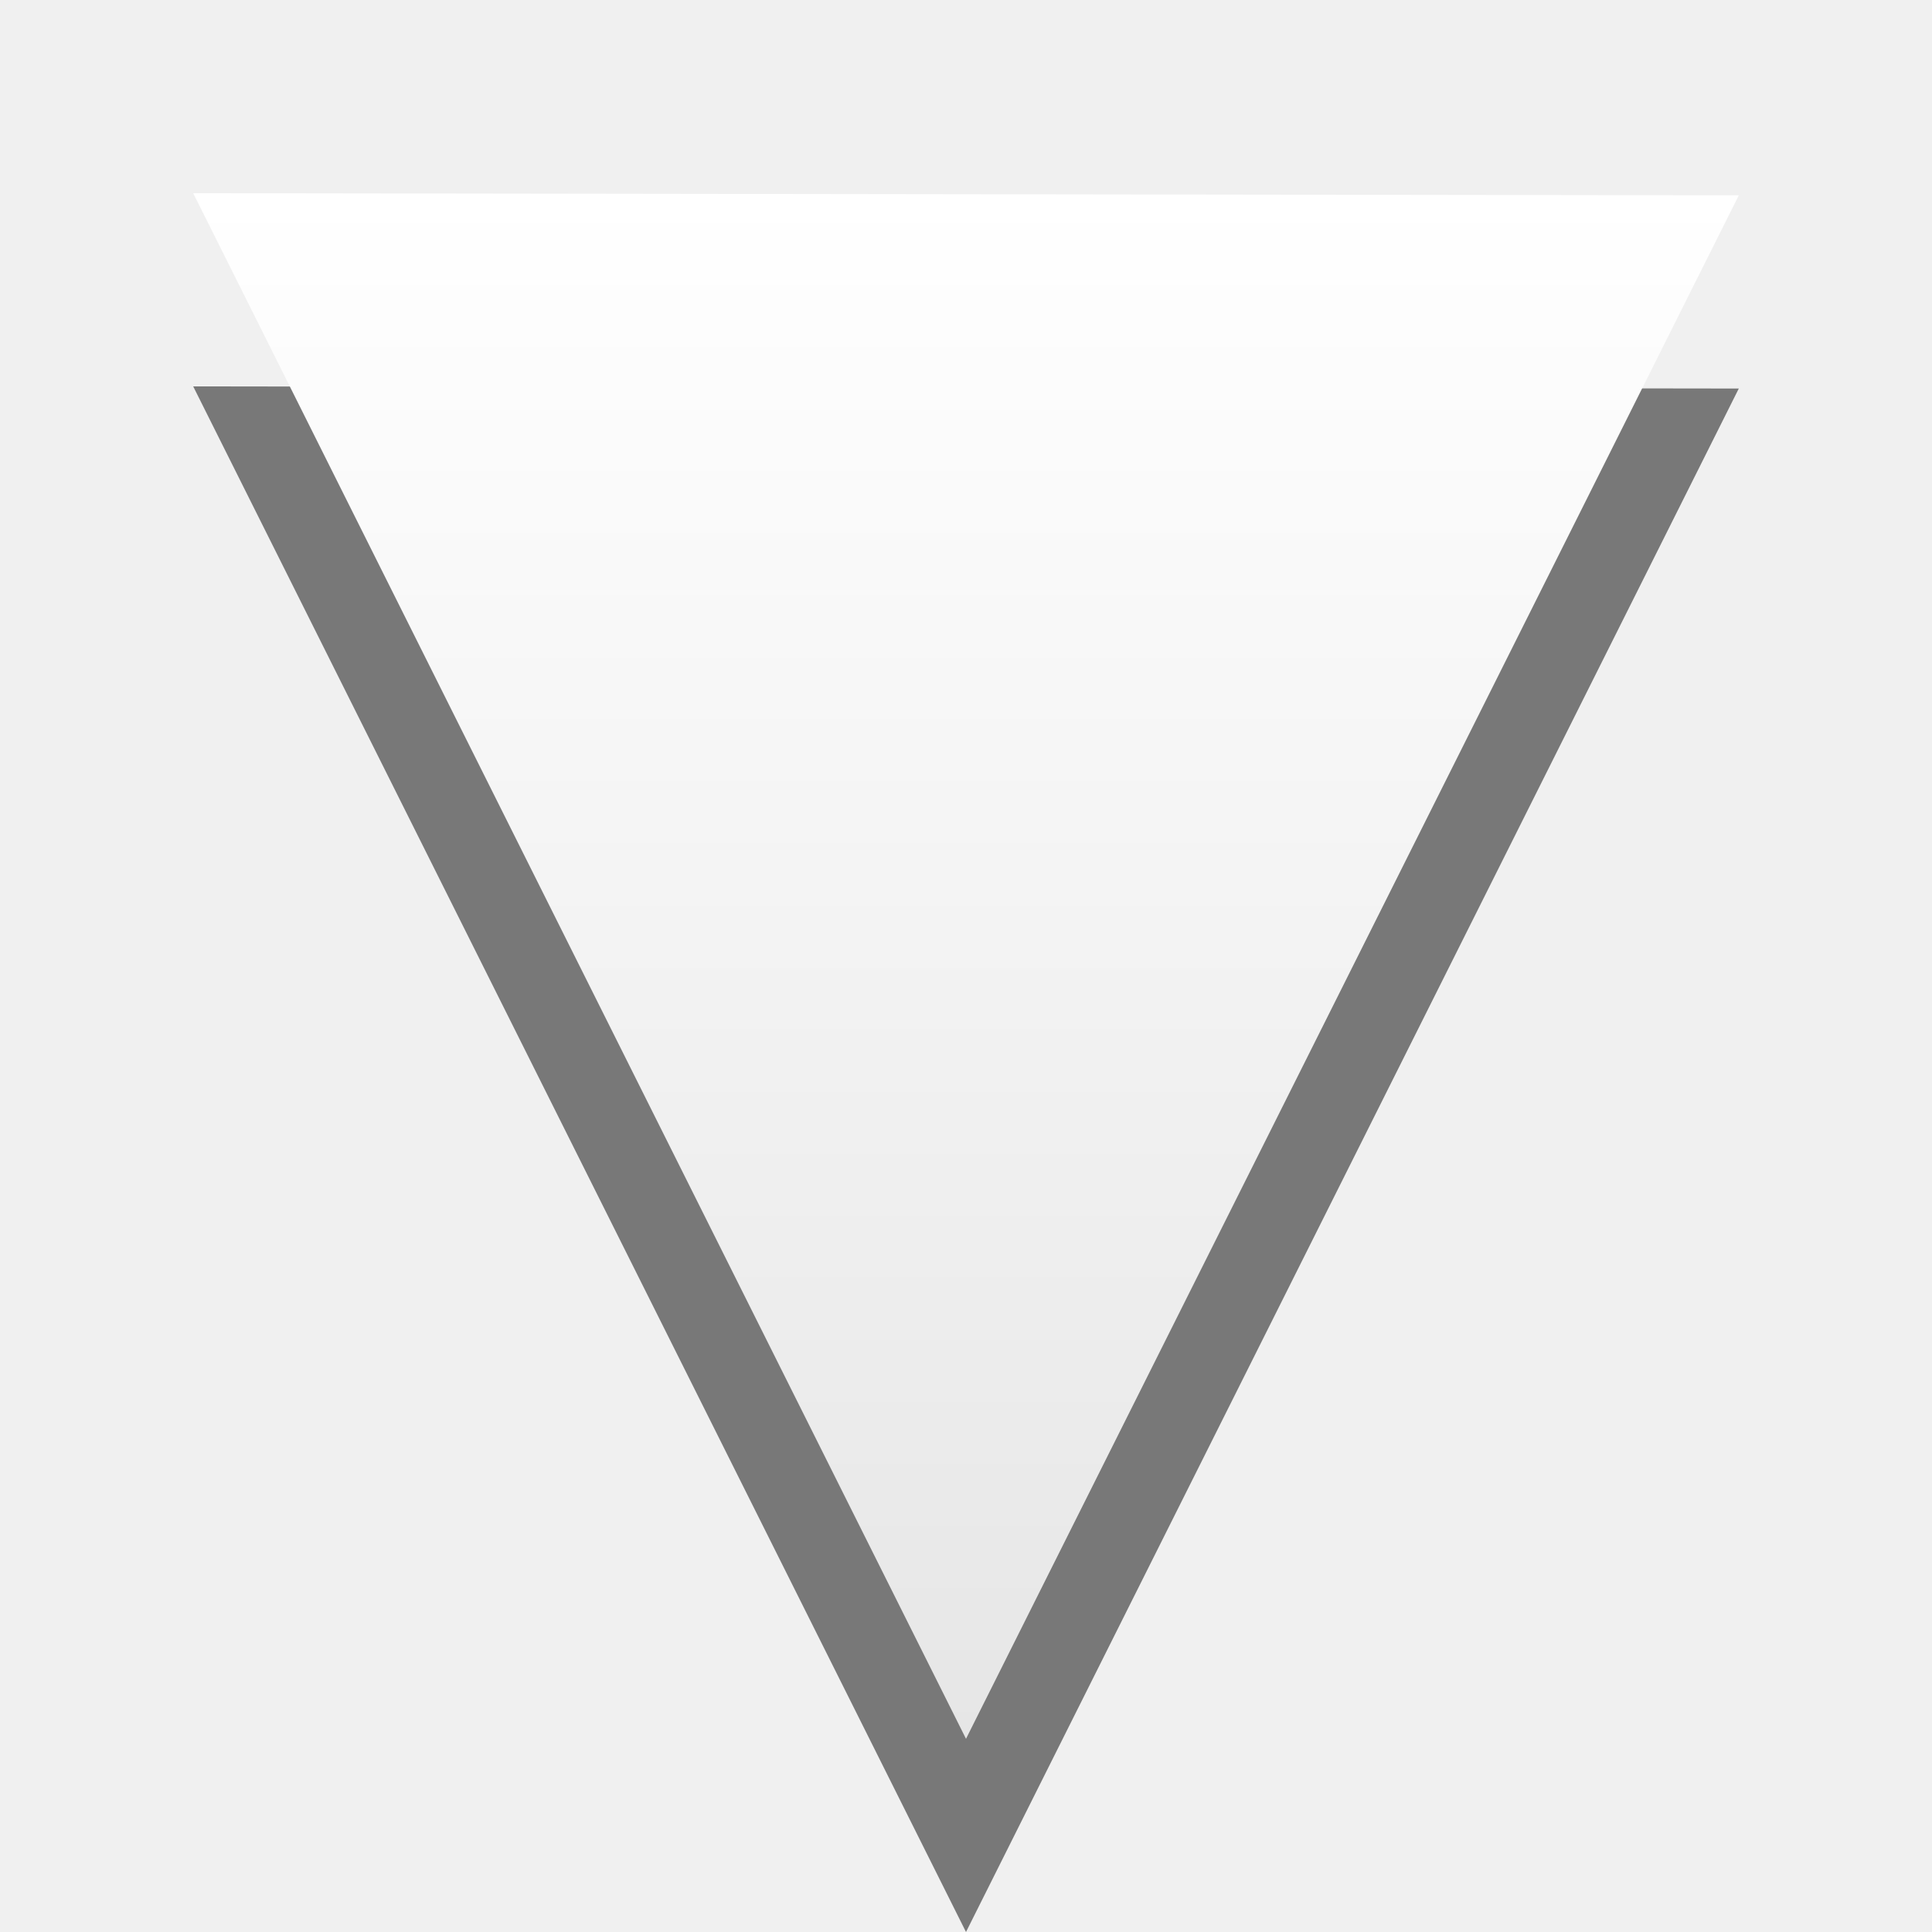
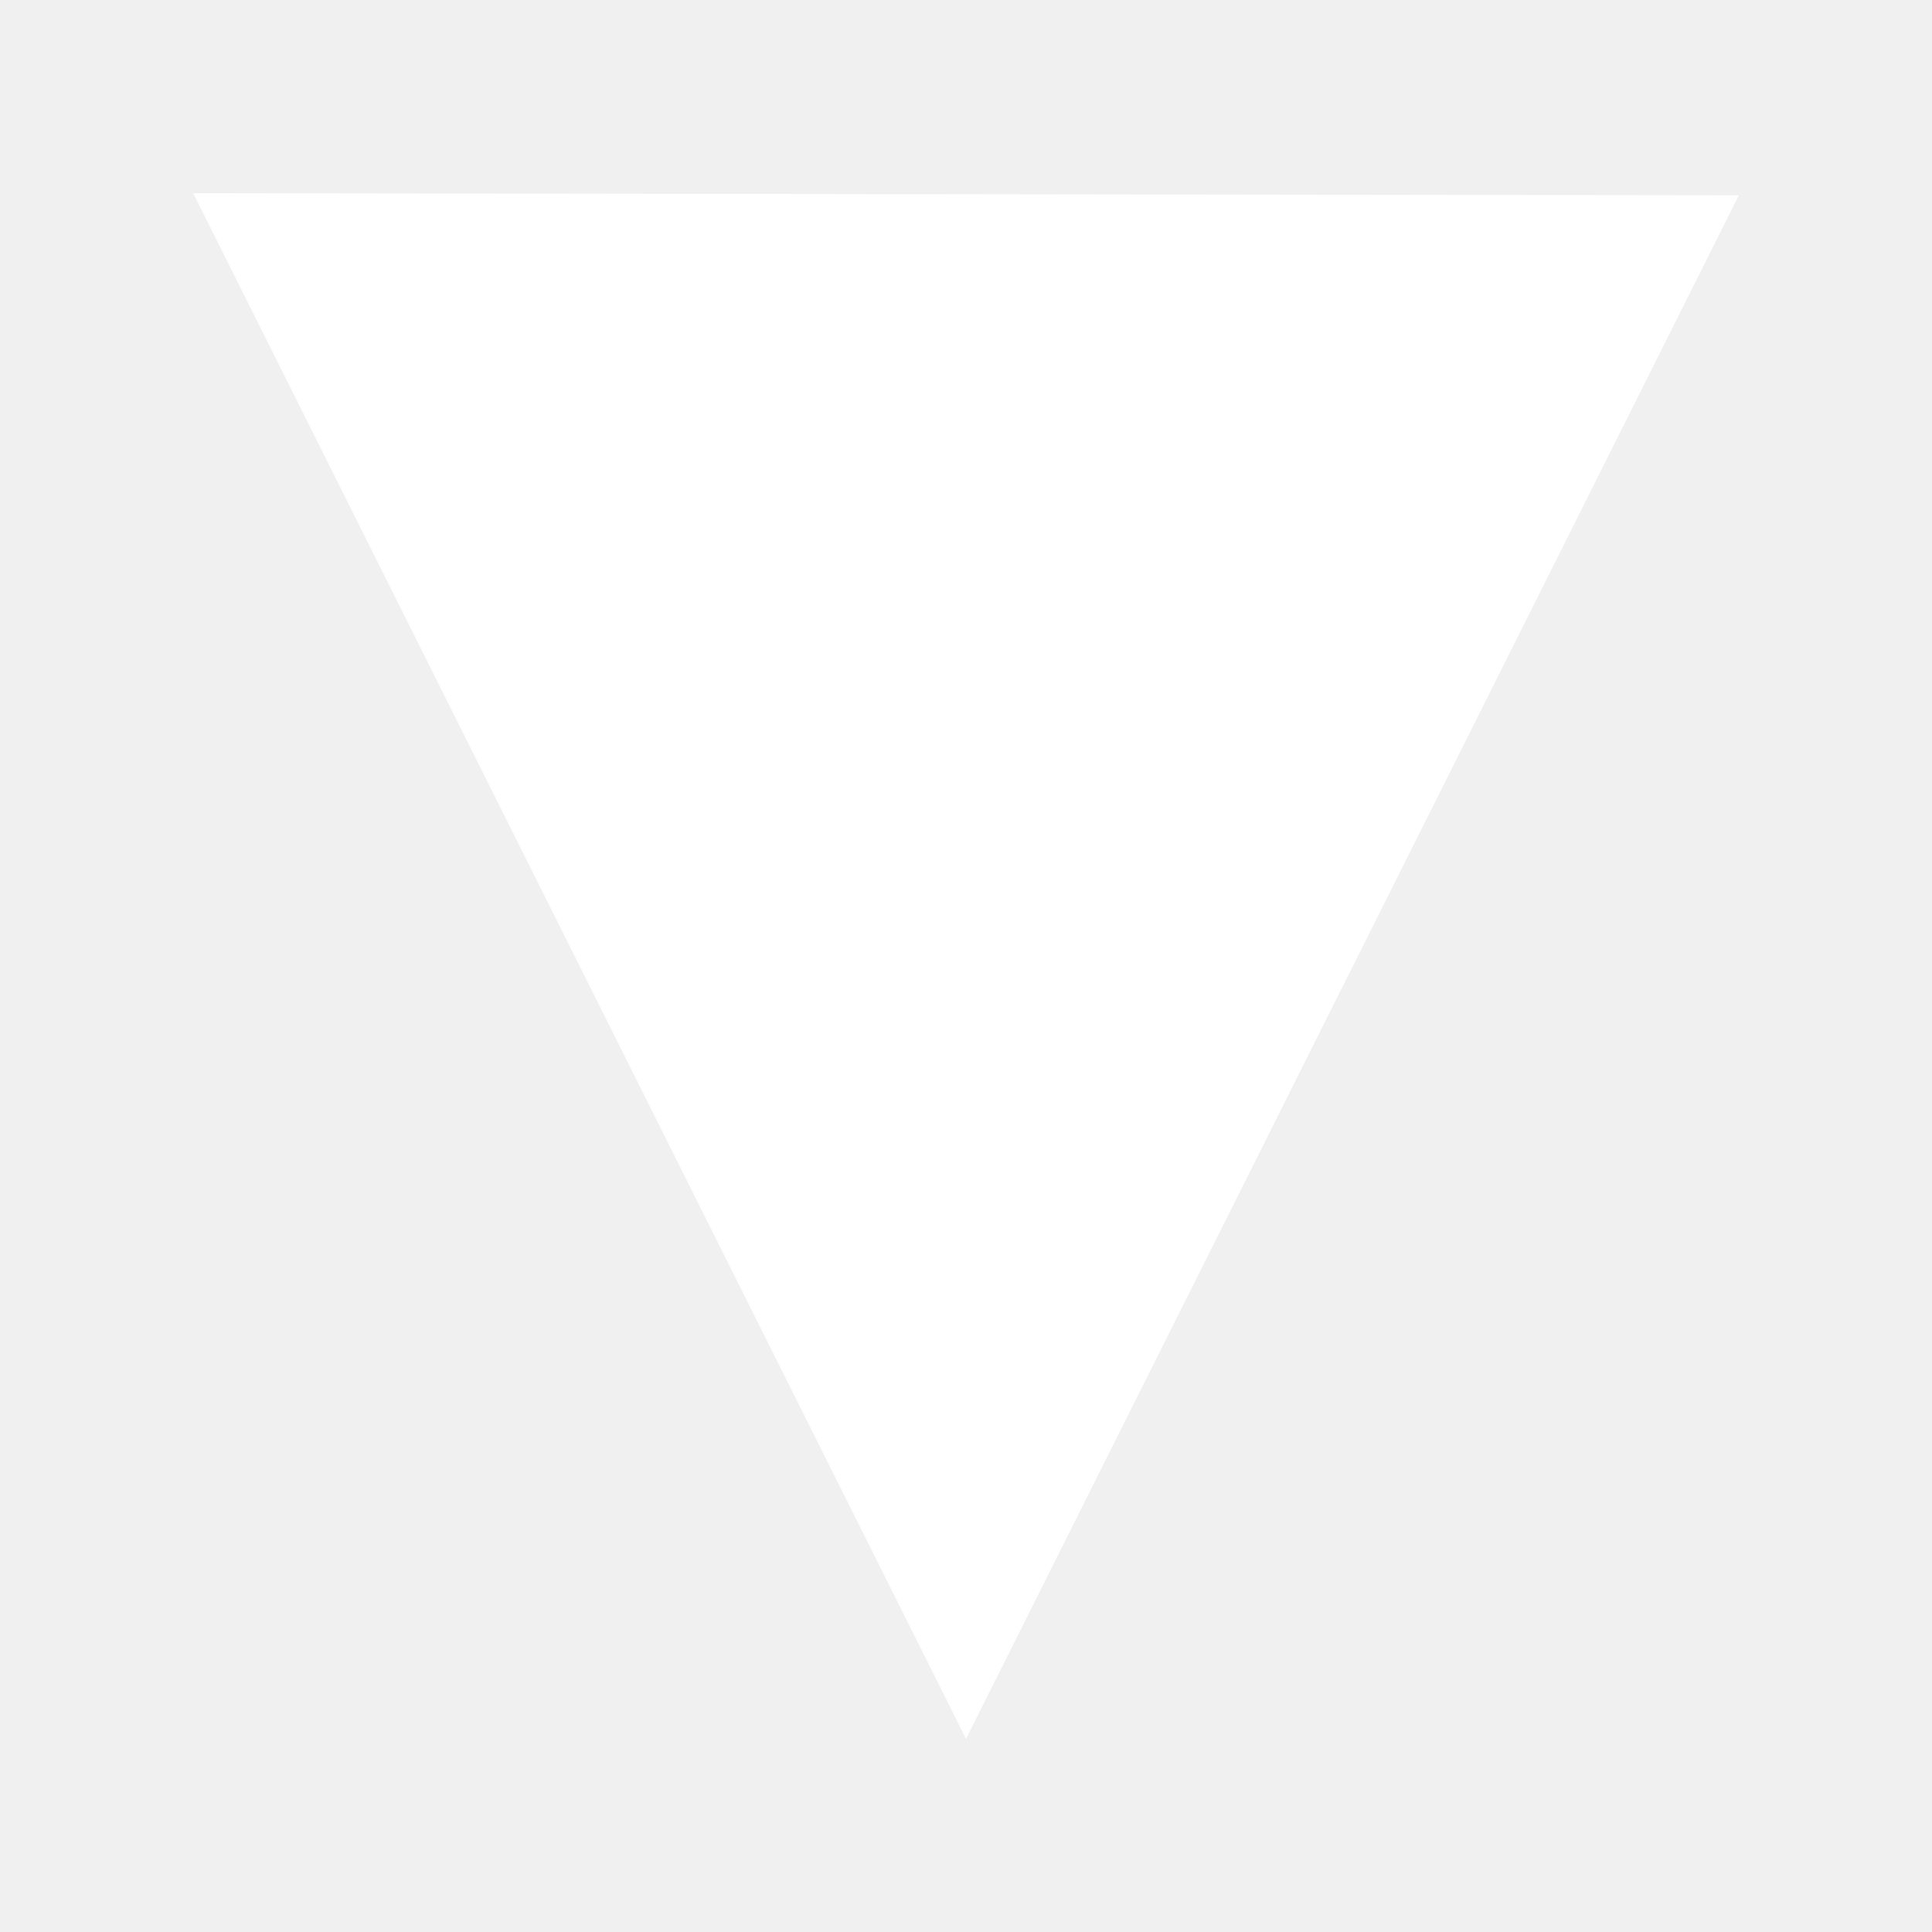
- <svg xmlns="http://www.w3.org/2000/svg" height="10" width="10" version="1.0">
-   <defs>
+ <svg xmlns="http://www.w3.org/2000/svg" height="10" width="10" version="1.0" id="svg2">
+   <defs id="defs4">
    <linearGradient id="a" x1="8.496" gradientUnits="userSpaceOnUse" y1="-.062" gradientTransform="matrix(1.0526 0 0 .98436 -3.4211 1.0602)" x2="8.496" y2="8.083">
-       <stop stop-color="#fff" offset="0" />
-       <stop stop-color="#e6e6e6" offset="1" />
+       <stop stop-color="#fff" offset="0" id="stop7" />
+       <stop stop-color="#e6e6e6" offset="1" id="stop9" />
    </linearGradient>
  </defs>
-   <path opacity=".5" style="block-progression:tb;color:#000000;text-transform:none;text-indent:0" d="m1 2 4 8 4-7.989z" />
-   <path style="block-progression:tb;color:#000000;text-transform:none;text-indent:0" d="m1 1 4 8 4-7.989z" fill="url(#a)" />
+   <path style="block-progression:tb;color:#000000;text-transform:none;text-indent:0;fill:#ffffff;fill-opacity:1" d="m1 1 4 8 4-7.989z" fill="url(#a)" id="path13" />
</svg>
